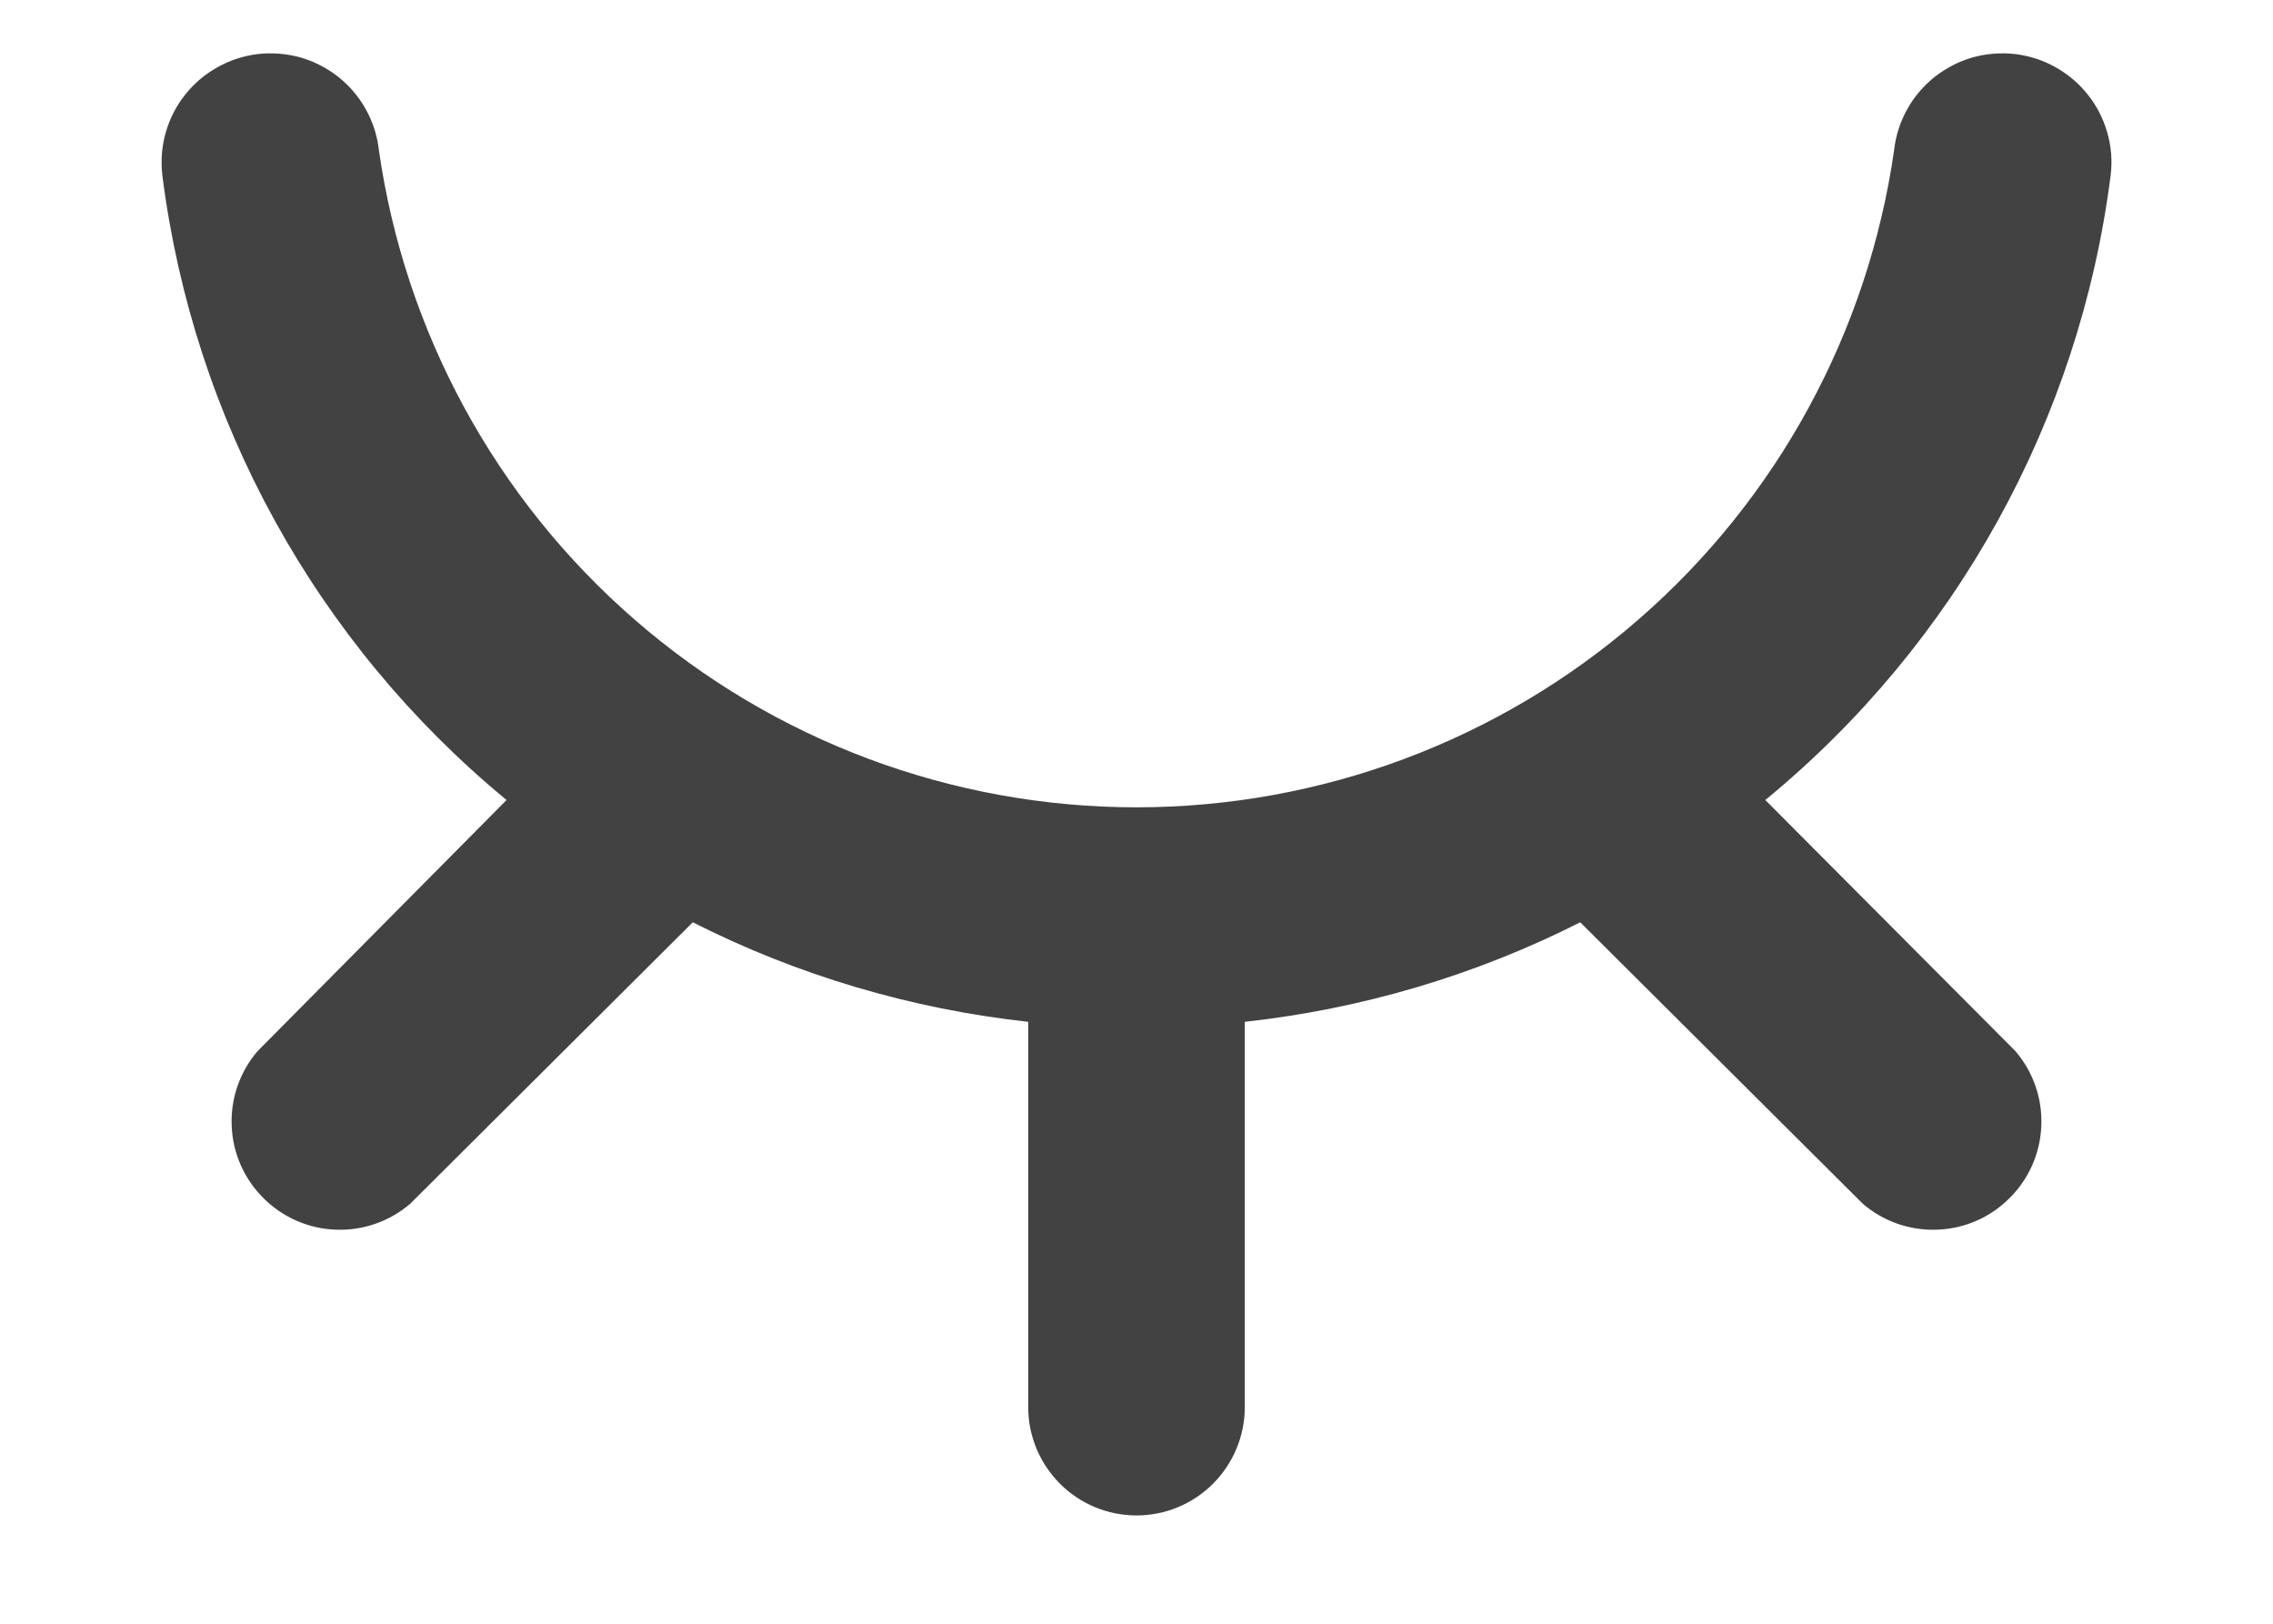
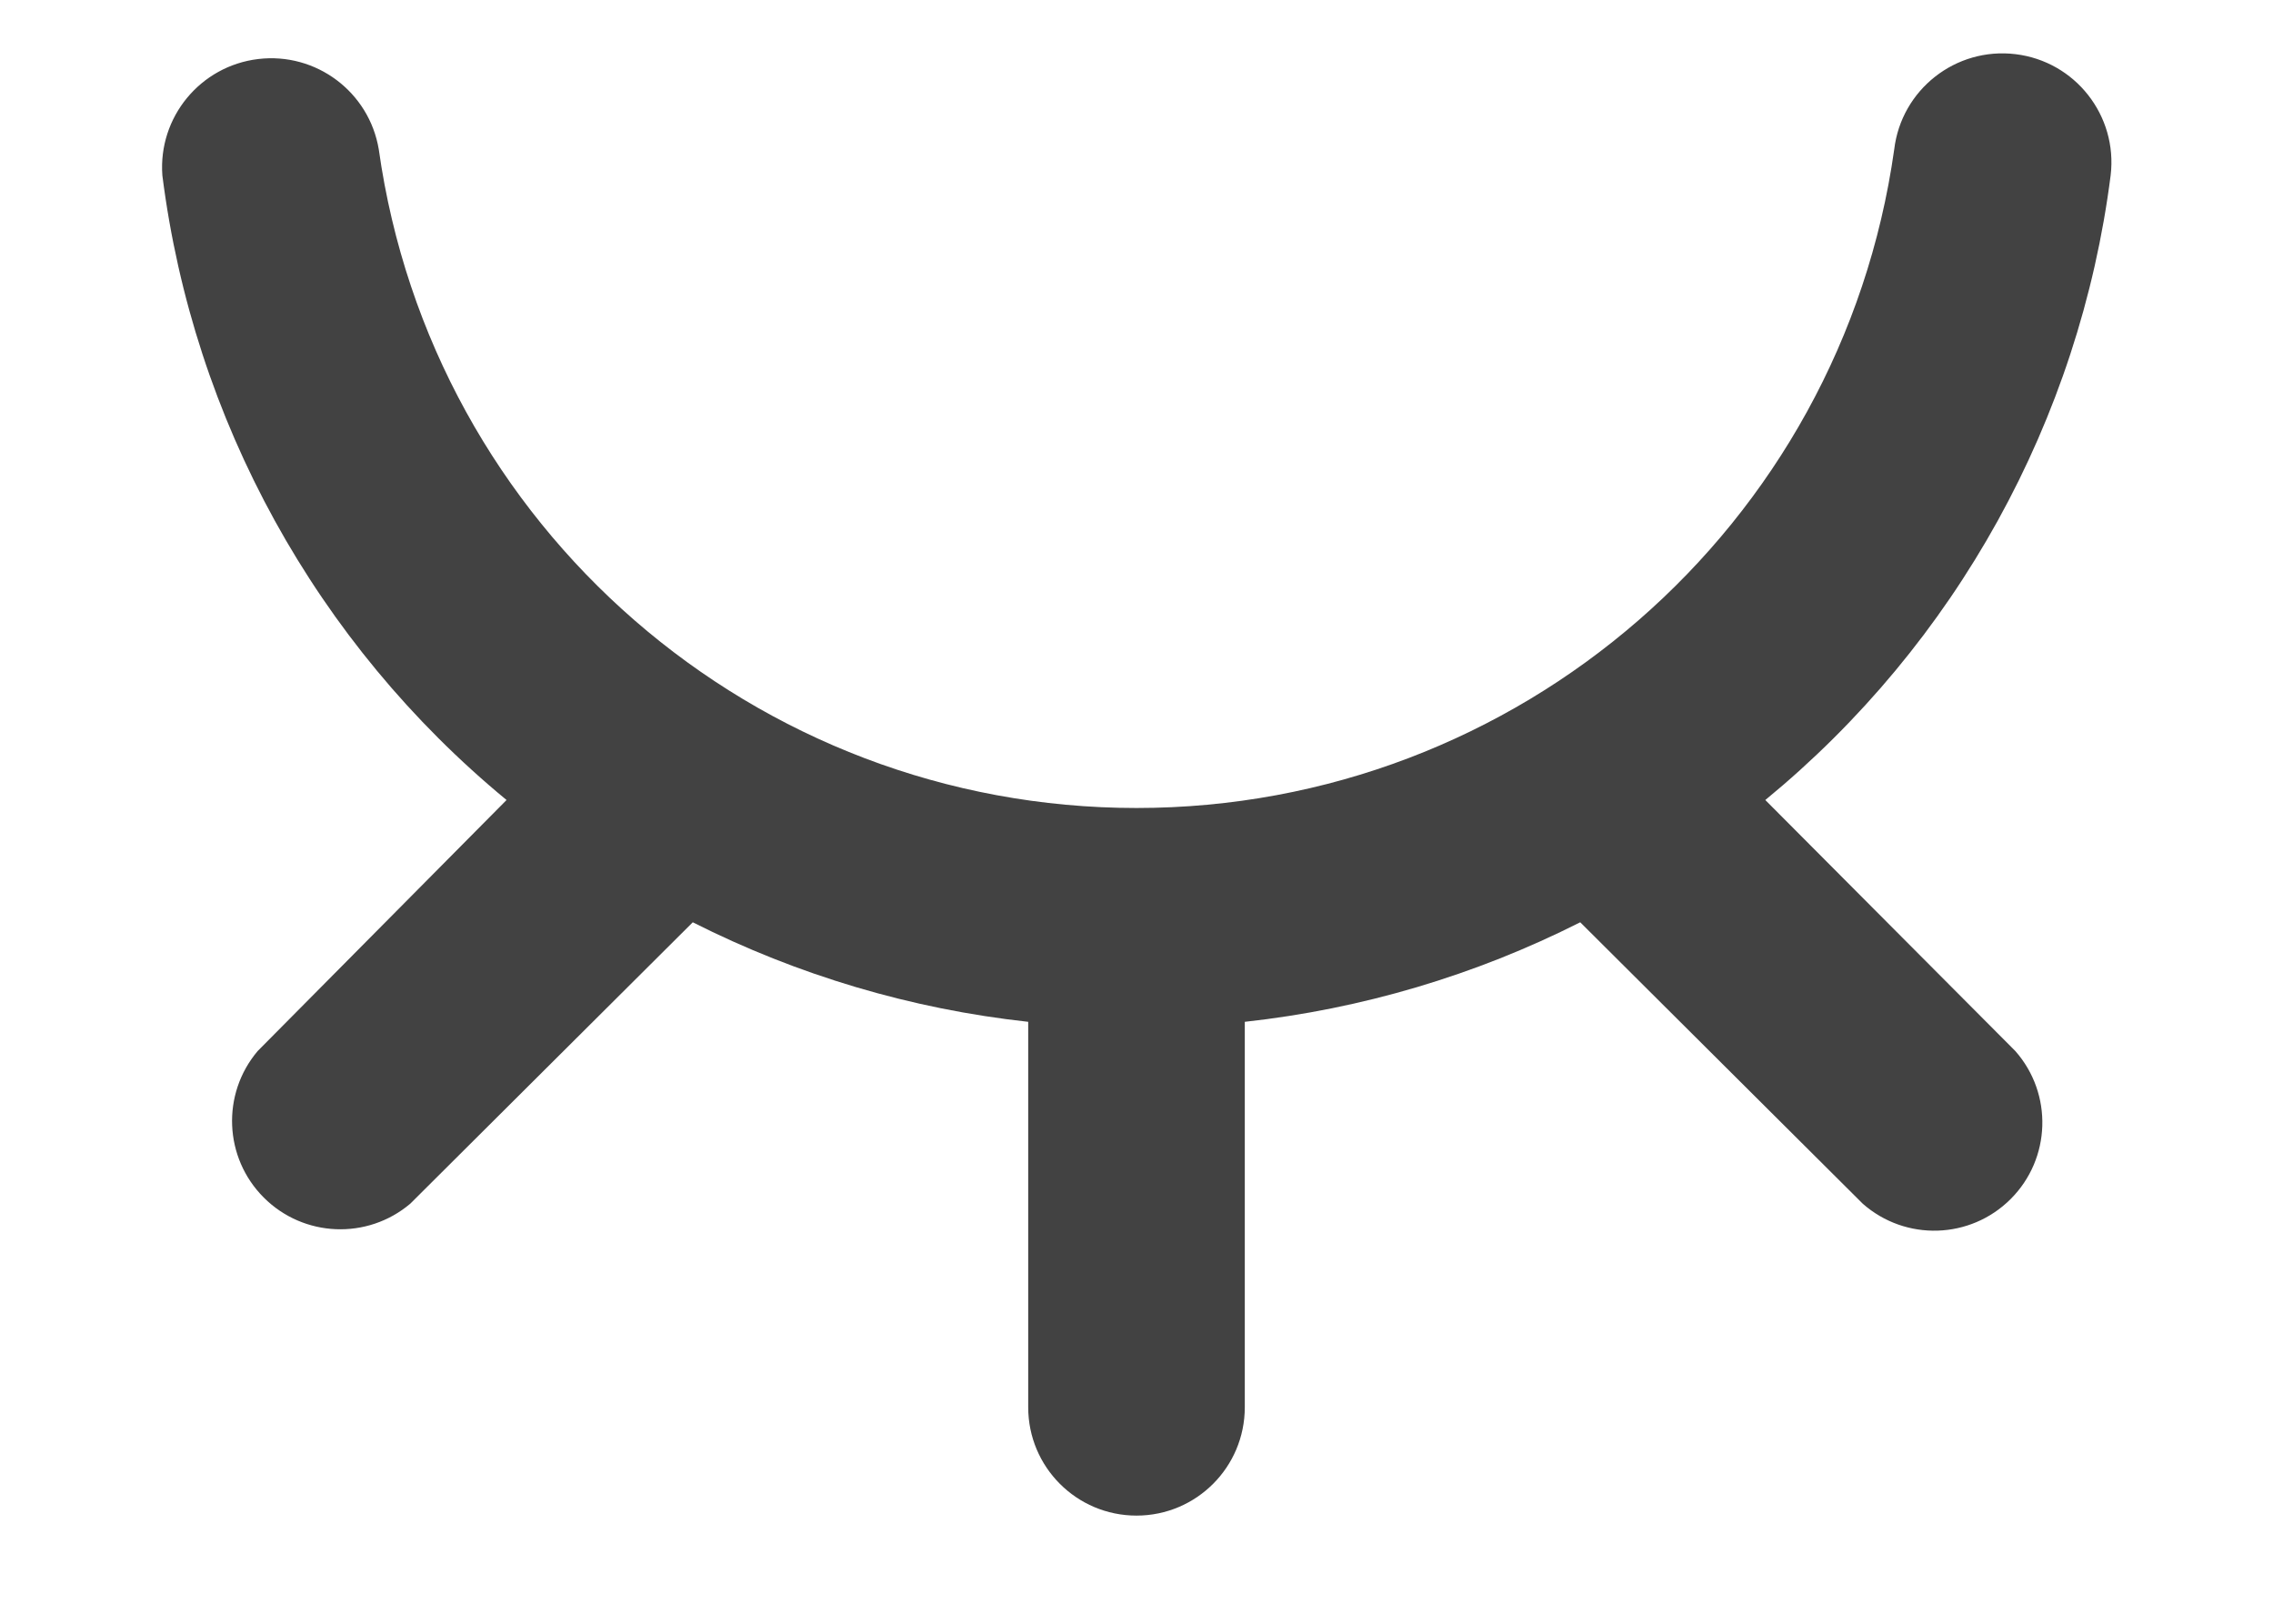
- <svg xmlns="http://www.w3.org/2000/svg" width="14" height="10" viewBox="0 0 14 10" fill="none">
-   <path d="M10.873 4.927C12.047 3.963 12.808 2.587 13 1.08C13.011 0.992 13.004 0.904 12.98 0.819C12.956 0.734 12.916 0.654 12.861 0.585C12.807 0.516 12.739 0.458 12.662 0.415C12.585 0.371 12.501 0.344 12.413 0.333C12.326 0.323 12.237 0.33 12.152 0.353C12.067 0.377 11.988 0.418 11.918 0.472C11.849 0.527 11.791 0.594 11.748 0.671C11.705 0.748 11.677 0.832 11.667 0.92C11.507 2.044 10.947 3.073 10.09 3.817C9.233 4.562 8.135 4.972 7 4.972C5.865 4.972 4.767 4.562 3.91 3.817C3.053 3.073 2.493 2.044 2.333 0.92C2.323 0.832 2.295 0.748 2.252 0.671C2.209 0.594 2.151 0.527 2.082 0.472C2.012 0.418 1.933 0.377 1.848 0.353C1.763 0.33 1.674 0.323 1.587 0.333C1.499 0.344 1.415 0.371 1.338 0.415C1.261 0.458 1.193 0.516 1.139 0.585C1.084 0.654 1.044 0.734 1.02 0.819C0.996 0.904 0.99 0.992 1 1.08C1.191 2.586 1.949 3.962 3.12 4.927L1.587 6.473C1.477 6.601 1.42 6.765 1.427 6.933C1.433 7.1 1.503 7.26 1.622 7.378C1.74 7.497 1.9 7.567 2.067 7.573C2.235 7.58 2.399 7.523 2.527 7.413L4.267 5.68C4.913 6.007 5.613 6.214 6.333 6.293V8.667C6.333 8.843 6.404 9.013 6.529 9.138C6.654 9.263 6.823 9.333 7 9.333C7.177 9.333 7.346 9.263 7.471 9.138C7.596 9.013 7.667 8.843 7.667 8.667V6.293C8.387 6.214 9.087 6.007 9.733 5.68L11.473 7.413C11.601 7.523 11.765 7.58 11.933 7.573C12.101 7.567 12.26 7.497 12.378 7.378C12.497 7.26 12.567 7.1 12.573 6.933C12.58 6.765 12.523 6.601 12.413 6.473L10.873 4.927Z" fill="#424242" />
+ <svg xmlns="http://www.w3.org/2000/svg" width="14" height="10" fill="none">
+   <path d="M10.873 4.927A5.953 5.953 0 0013 1.08a.671.671 0 10-1.333-.16 4.713 4.713 0 01-9.334 0A.672.672 0 001 1.08a5.953 5.953 0 002.12 3.847L1.587 6.473a.667.667 0 00.94.94l1.74-1.733a6.04 6.04 0 002.066.613v2.374a.667.667 0 101.334 0V6.293a6.04 6.04 0 002.066-.613l1.74 1.733a.666.666 0 00.94-.94l-1.54-1.546z" fill="#424242" />
</svg>
